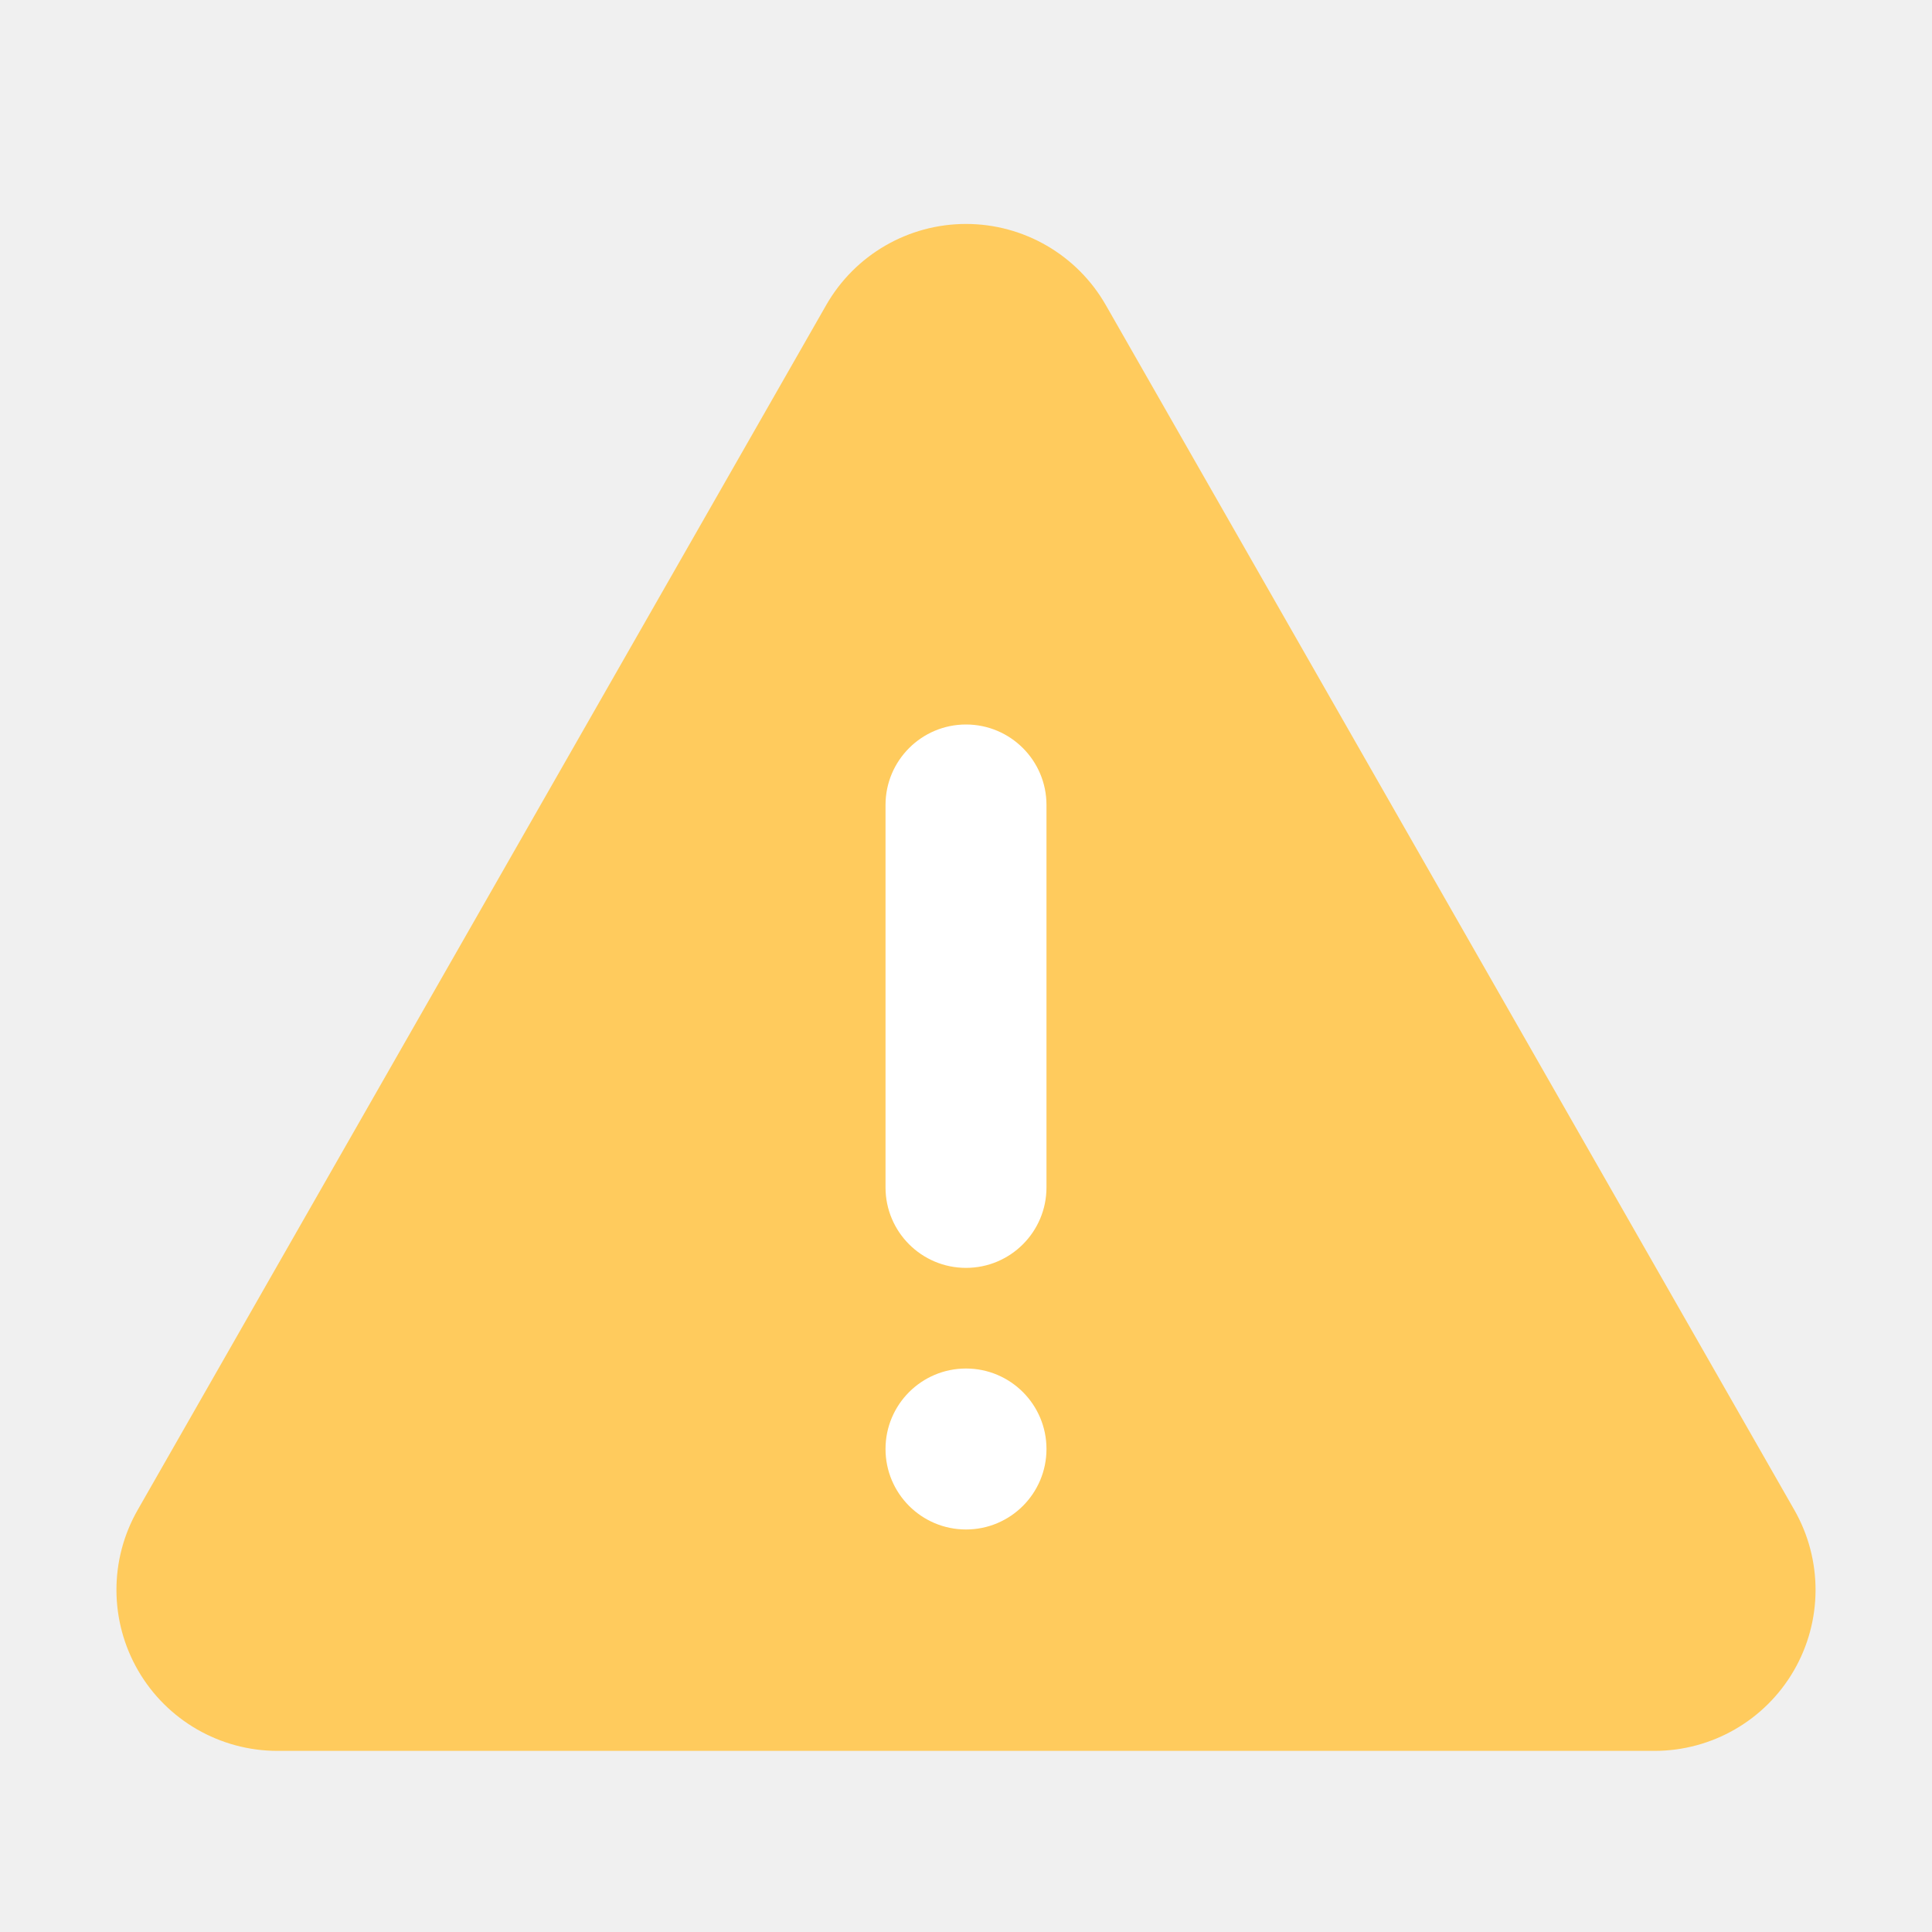
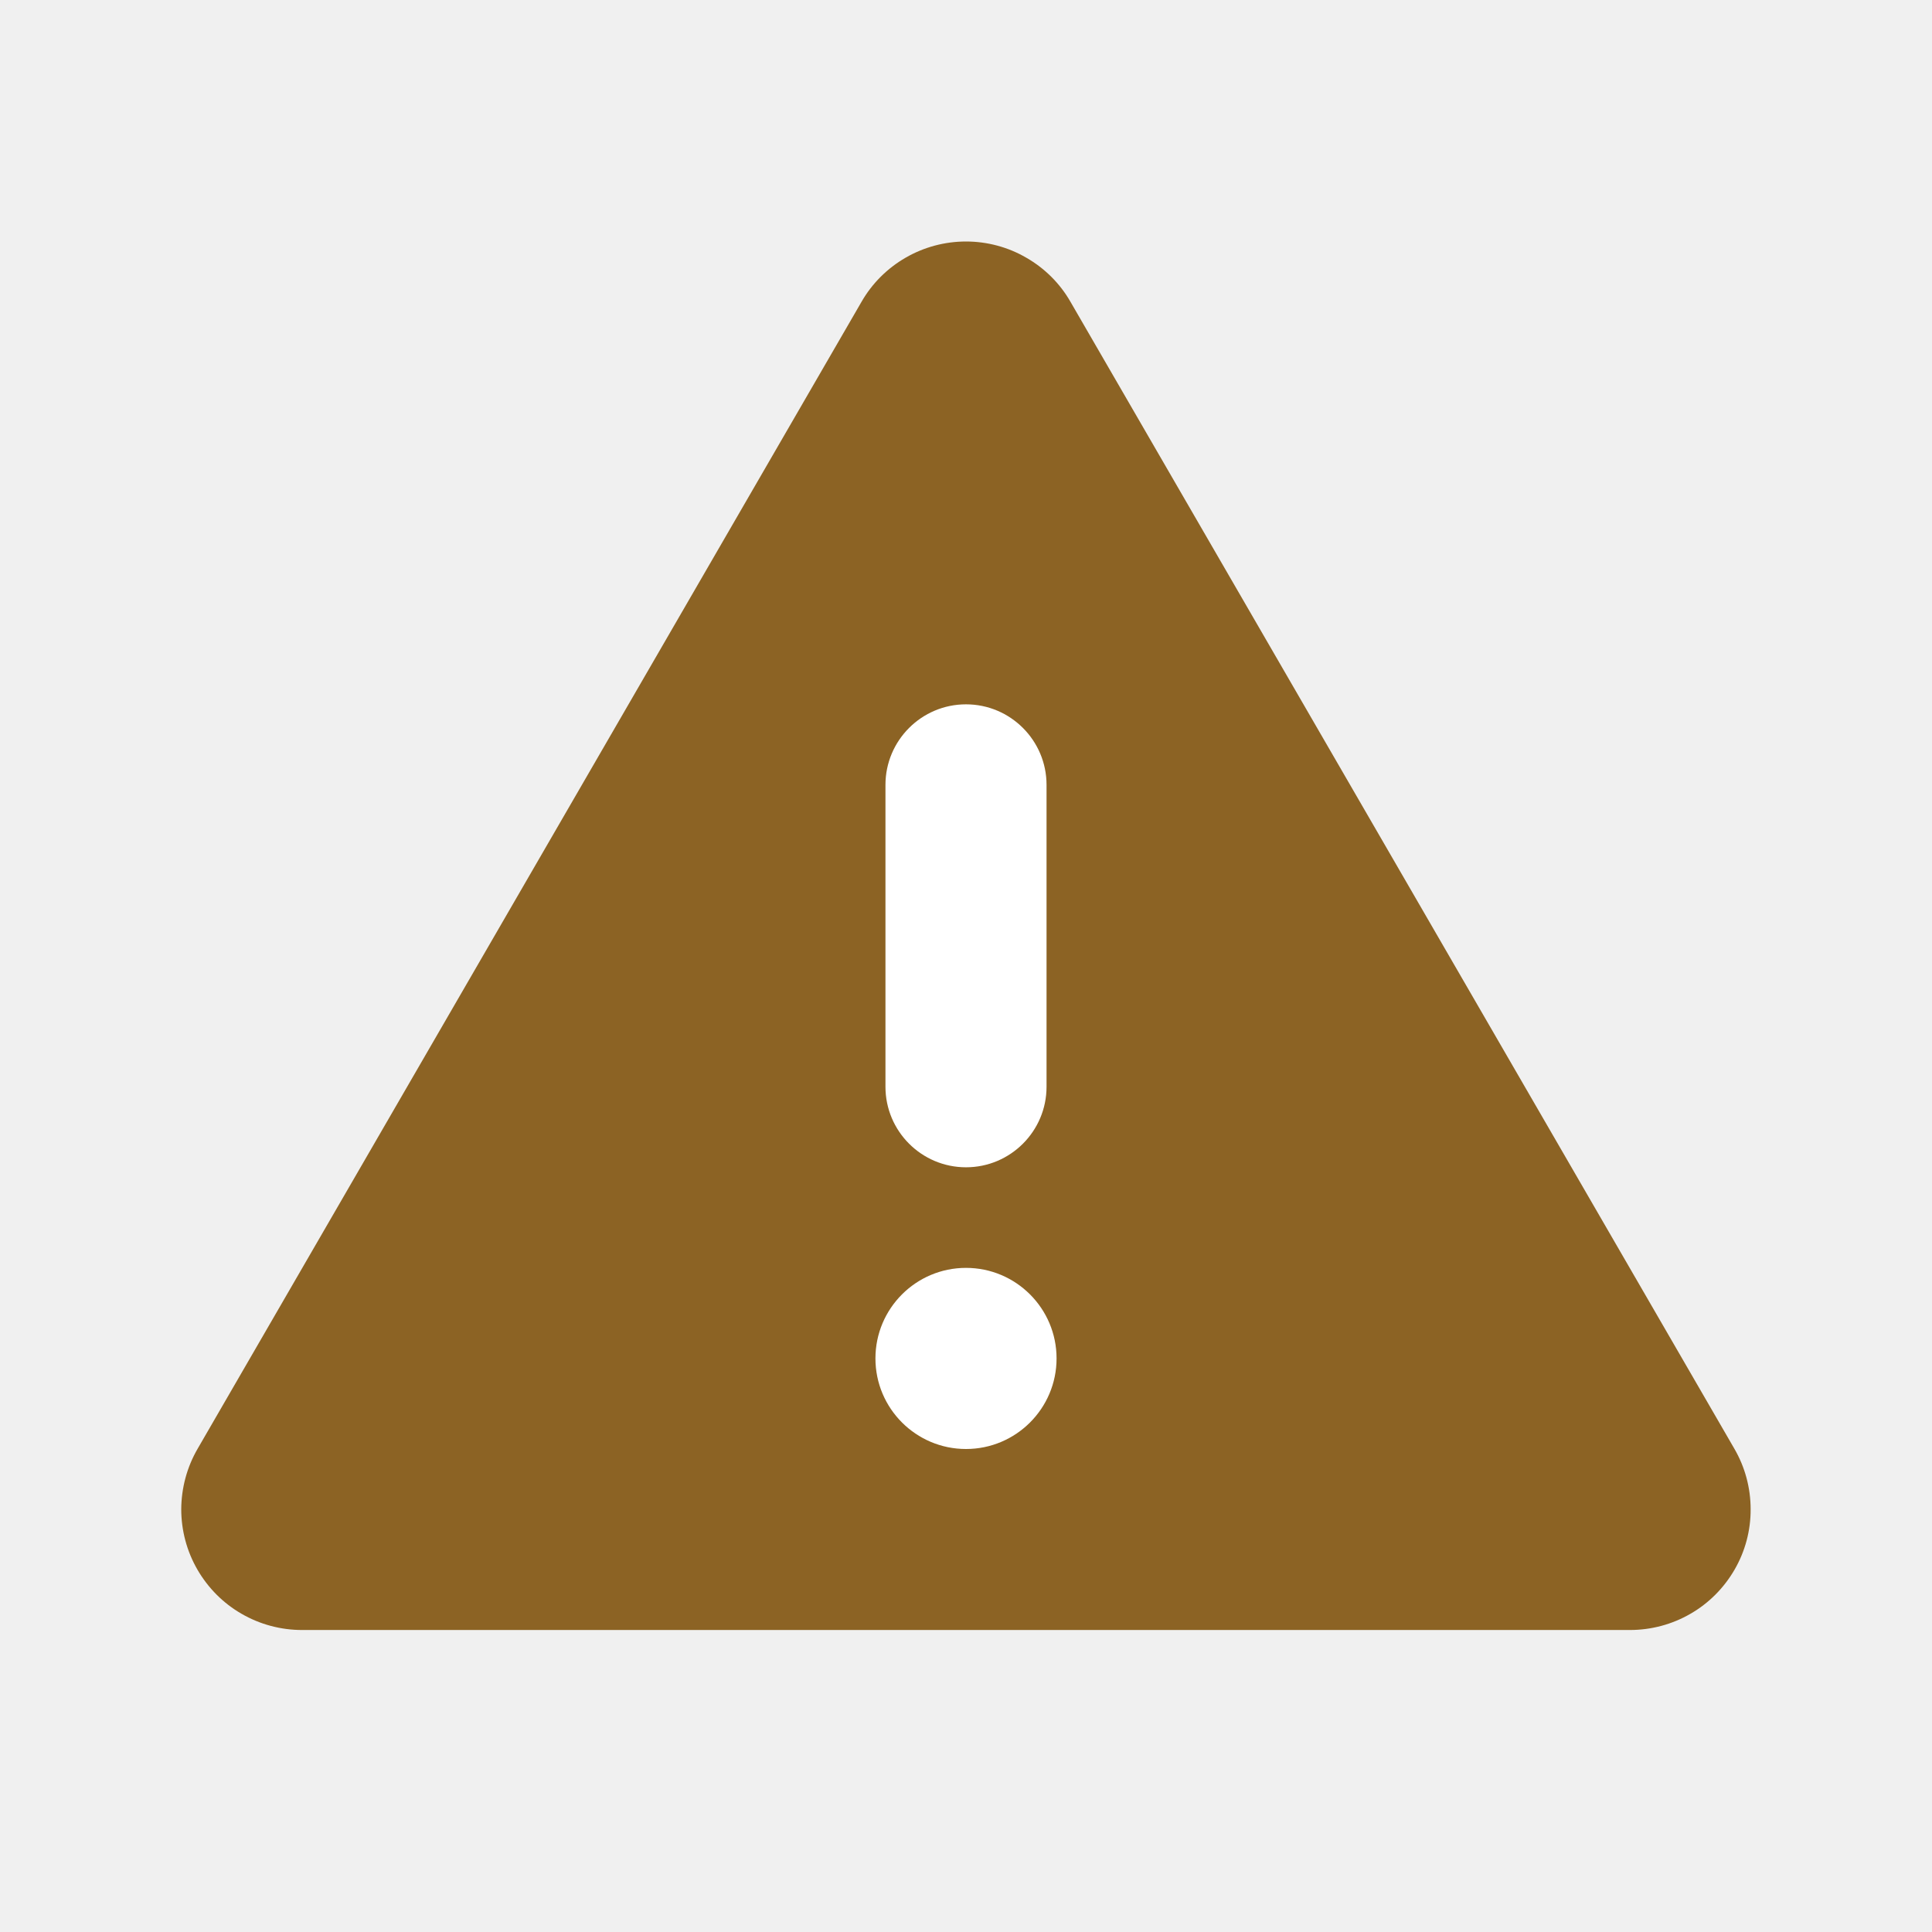
- <svg xmlns="http://www.w3.org/2000/svg" width="32" height="32" viewBox="0 0 32 32">
-   <g fill="none" fill-rule="evenodd">
-     <path d="M0 0h32v32H0z" />
-     <path fill="#FFCB5D" d="M18.315 5.052L29.72 25.01A2.667 2.667 0 0 1 27.405 29H4.595a2.667 2.667 0 0 1-2.315-3.99L13.685 5.052a2.667 2.667 0 0 1 4.63 0z" />
-     <path fill="#FFF" d="M16 22.667a1.333 1.333 0 1 1 0 2.666 1.333 1.333 0 0 1 0-2.666zM16 12c.736 0 1.333.597 1.333 1.333v6.334a1.333 1.333 0 1 1-2.666 0v-6.334c0-.736.597-1.333 1.333-1.333z" />
-   </g>
+ <svg xmlns="http://www.w3.org/2000/svg" width="16" height="16" viewBox="0 0 16 16" fill="none">
+   <path d="M7.135 2.499L1.636 11.999C1.548 12.151 1.502 12.323 1.501 12.499C1.501 12.674 1.547 12.847 1.635 12.999C1.723 13.151 1.849 13.278 2.001 13.365C2.153 13.453 2.326 13.499 2.501 13.499H13.498C13.674 13.499 13.847 13.453 13.999 13.365C14.151 13.278 14.277 13.151 14.365 12.999C14.453 12.847 14.499 12.674 14.498 12.499C14.498 12.323 14.452 12.151 14.364 11.999L8.865 2.499C8.778 2.347 8.651 2.221 8.499 2.134C8.348 2.046 8.175 2 8 2C7.825 2 7.652 2.046 7.5 2.134C7.349 2.221 7.222 2.347 7.135 2.499V2.499Z" fill="#8C6324" />
+   <path fill-rule="evenodd" clip-rule="evenodd" d="M8.667 6.5C8.667 6.132 8.368 5.833 8 5.833C7.632 5.833 7.333 6.132 7.333 6.5V9C7.333 9.368 7.632 9.667 8 9.667C8.368 9.667 8.667 9.368 8.667 9V6.5ZM8.75 11.25C8.75 11.664 8.414 12 8 12C7.586 12 7.25 11.664 7.25 11.25C7.25 10.836 7.586 10.5 8 10.5C8.414 10.5 8.75 10.836 8.75 11.25Z" fill="white" />
</svg>
